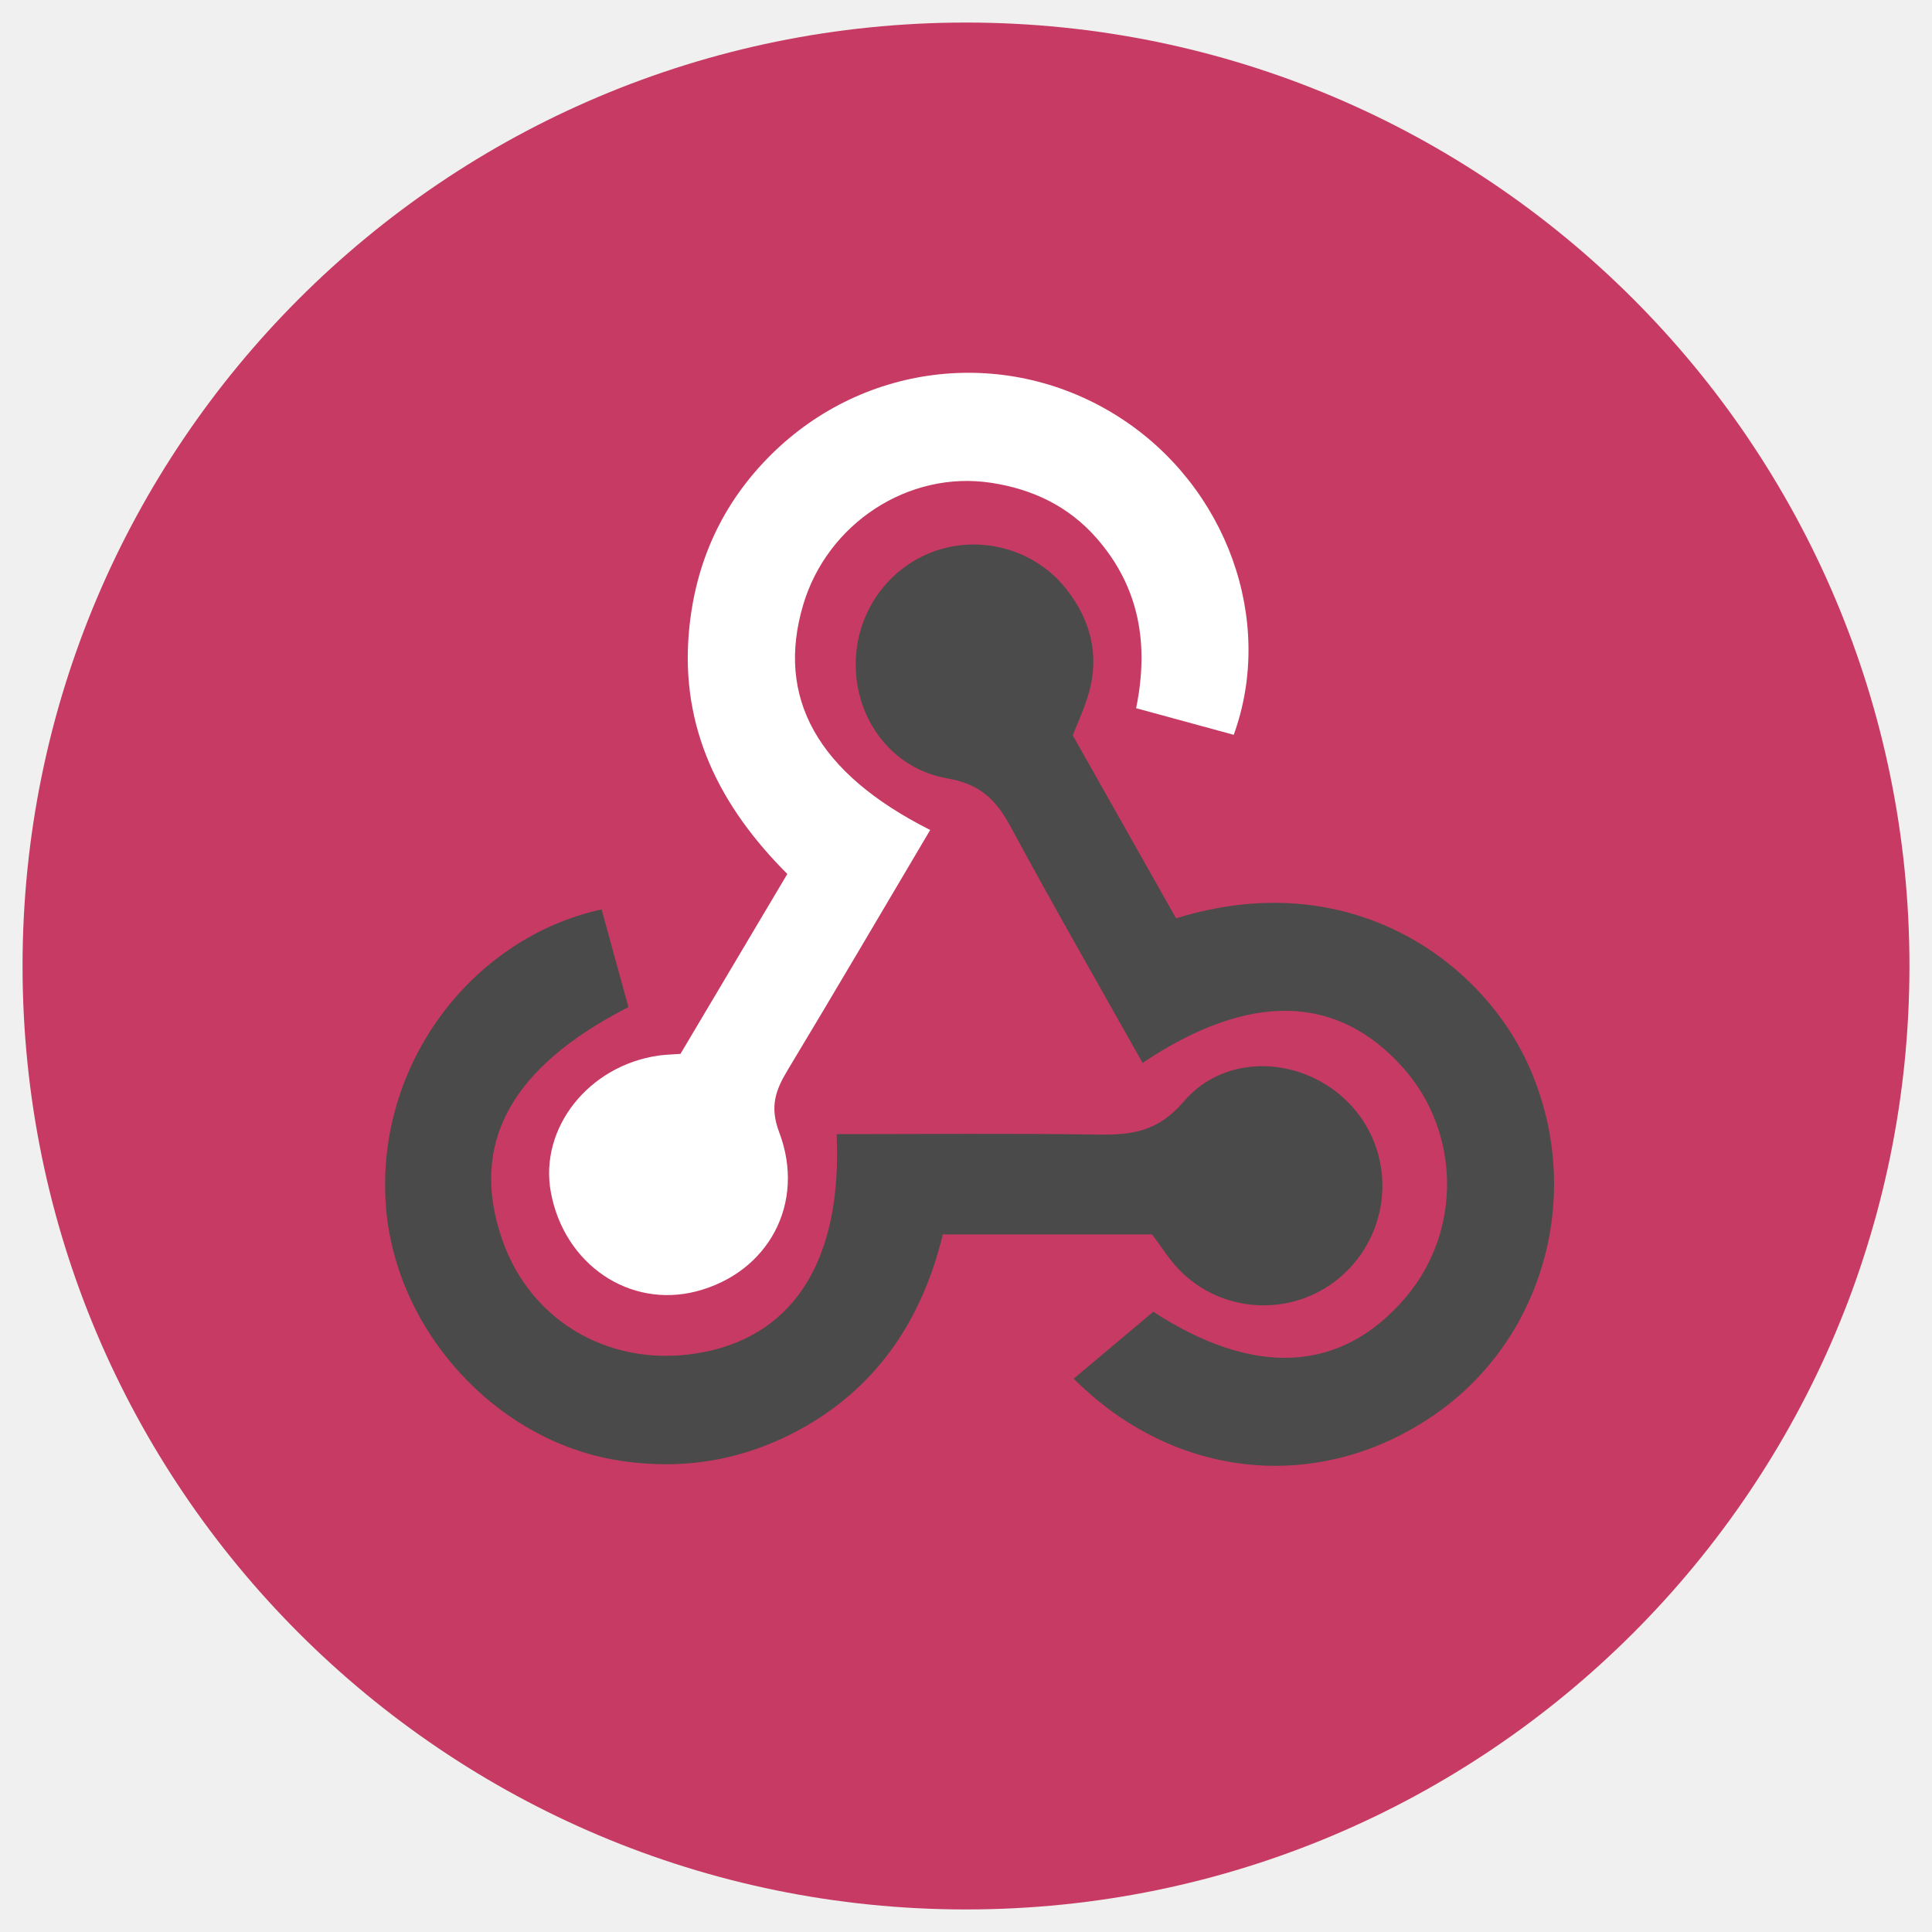
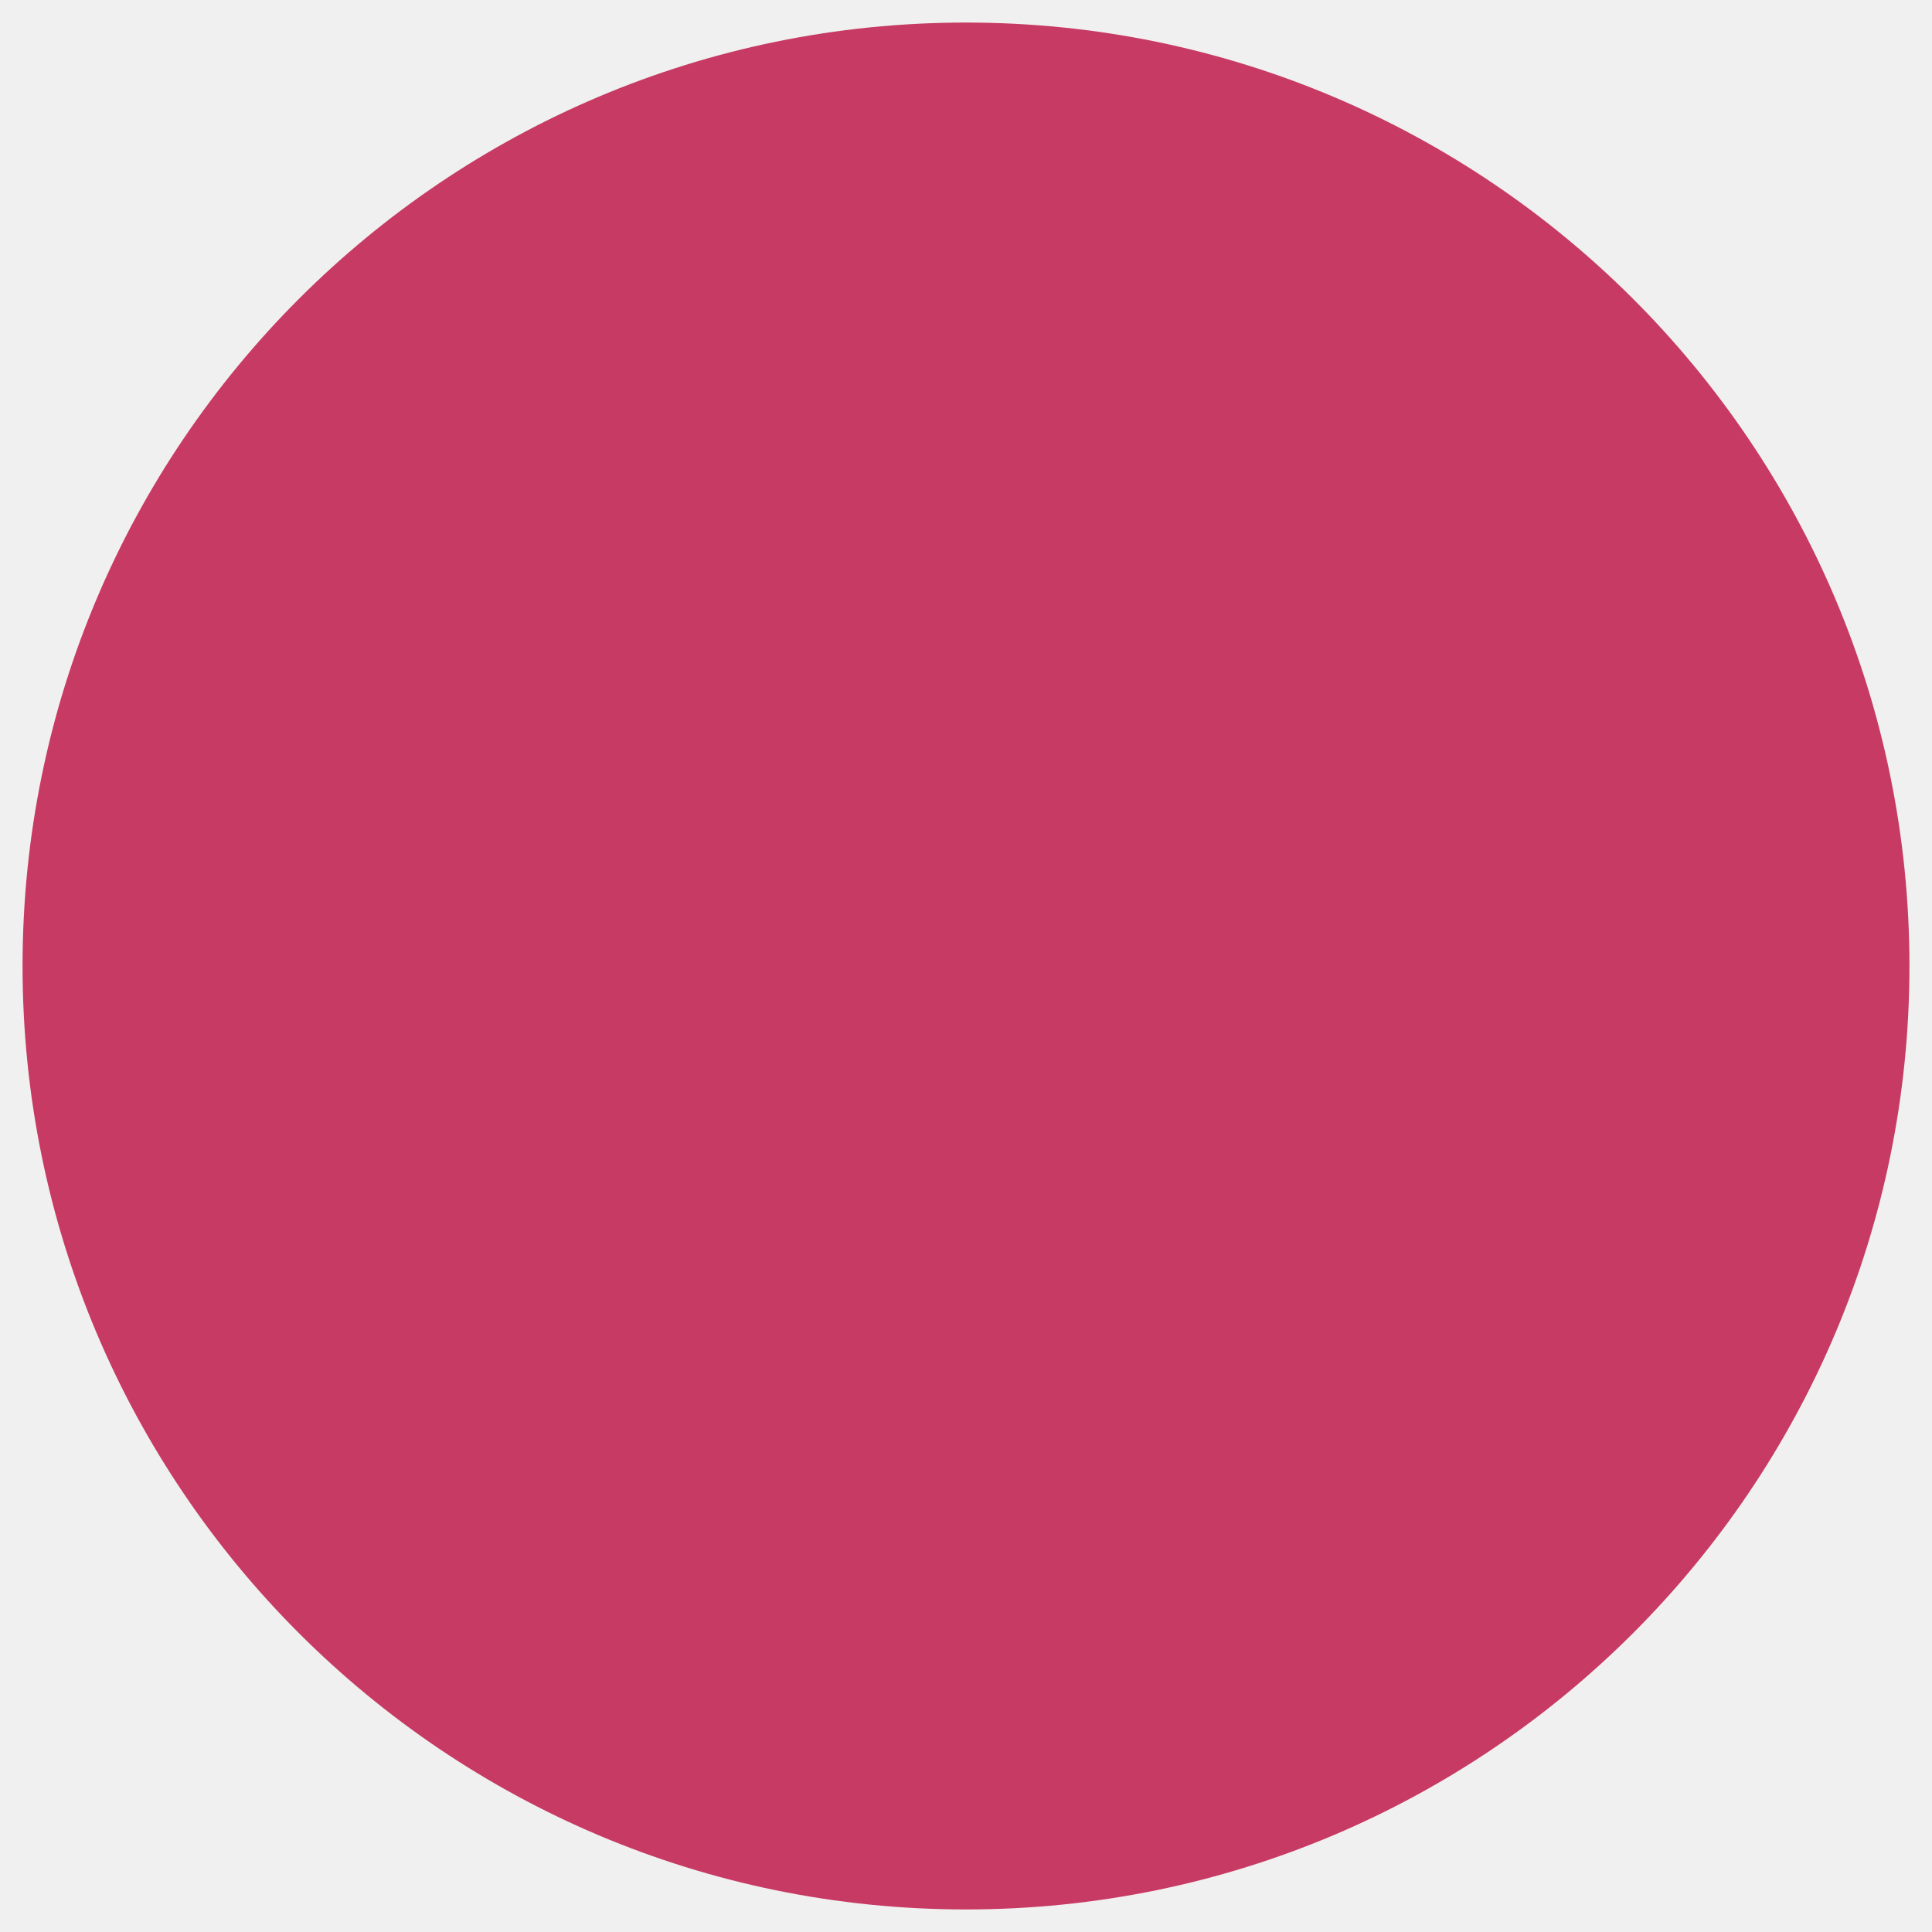
- <svg xmlns="http://www.w3.org/2000/svg" xmlns:xlink="http://www.w3.org/1999/xlink" width="257px" height="257px" viewBox="0 0 257 257" version="1.1">
+ <svg xmlns="http://www.w3.org/2000/svg" xmlns:xlink="http://www.w3.org/1999/xlink" height="257" viewBox="0 0 257 257" width="257">
  <defs>
-     <circle id="path-1" cx="128.5" cy="128.5" r="125.5" />
+     <circle id="a" cx="128.5" cy="128.5" r="125.5" />
+     <mask id="b" fill="#fff">
+       <use fill="none" xlink:href="#a" />
+     </mask>
  </defs>
-   <g id="webhooks/logo" stroke="none" stroke-width="1" fill="none" fill-rule="evenodd">
-     <mask id="mask-2" fill="white">
-       <use xlink:href="#path-1" />
-     </mask>
-     <use id="Mask" fill="#C73A63" xlink:href="#path-1" />
-     <g id="Group" mask="url(#mask-2)">
-       <g transform="translate(51, 49)" id="Shape">
-         <path d="M72.737,61.407 C66.281,72.305 60.096,82.859 53.783,93.334 C52.161,96.023 51.359,98.213 52.655,101.632 C56.23,111.075 51.186,120.264 41.704,122.759 C32.762,125.112 24.051,119.209 22.276,109.595 C20.704,101.085 27.28,92.742 36.622,91.412 C37.405,91.3 38.204,91.287 39.52,91.187 C44.098,83.478 48.787,75.581 53.731,67.255 C44.793,58.329 39.473,47.894 40.65,34.965 C41.483,25.825 45.061,17.927 51.602,11.453 C64.129,-0.943 83.241,-2.951 97.991,6.565 C112.157,15.704 118.645,33.508 113.115,48.746 C108.945,47.61 104.746,46.465 100.129,45.207 C101.866,36.736 100.582,29.128 94.892,22.61 C91.134,18.308 86.31,16.052 80.825,15.221 C69.831,13.553 59.035,20.647 55.832,31.486 C52.196,43.787 57.699,53.835 72.737,61.407 Z" fill="#FFFFFF" />
-         <path d="M91.702,48.817 C96.25,56.874 100.868,65.053 105.444,73.158 C128.577,65.97 146.017,78.831 152.274,92.599 C159.832,109.231 154.666,128.93 139.823,139.191 C124.588,149.725 105.322,147.925 91.824,134.394 C95.264,131.502 98.721,128.597 102.414,125.493 C115.746,134.166 127.406,133.757 136.063,123.488 C143.445,114.728 143.285,101.666 135.689,93.089 C126.923,83.192 115.181,82.89 100.988,92.391 C95.1,81.9 89.11,71.493 83.409,60.927 C81.487,57.366 79.364,55.3 75.031,54.546 C67.795,53.286 63.123,47.046 62.843,40.054 C62.568,33.139 66.624,26.889 72.964,24.454 C79.243,22.041 86.613,23.989 90.837,29.351 C94.289,33.732 95.386,38.663 93.57,44.067 C93.065,45.573 92.411,47.031 91.702,48.817 Z" fill="#4B4B4B" style="mix-blend-mode: multiply;" />
-         <path d="M102.263,115.208 L74.415,115.208 C71.746,126.233 65.981,135.135 56.047,140.796 C48.325,145.195 40.002,146.687 31.143,145.251 C14.833,142.609 1.496,127.863 0.322,111.258 C-1.007,92.448 11.867,75.728 29.026,71.972 C30.211,76.293 31.408,80.655 32.592,84.965 C16.849,93.032 11.4,103.197 15.806,115.906 C19.685,127.091 30.703,133.221 42.666,130.85 C54.883,128.429 61.042,118.233 60.291,101.868 C71.873,101.868 83.464,101.747 95.047,101.927 C99.57,101.998 103.061,101.527 106.469,97.523 C112.079,90.933 122.404,91.527 128.445,97.751 C134.619,104.111 134.324,114.345 127.79,120.437 C121.486,126.315 111.527,126.001 105.629,119.668 C104.417,118.362 103.462,116.812 102.263,115.208 Z" fill="#4A4A4A" style="mix-blend-mode: multiply;" />
+   <g fill="none" fill-rule="evenodd">
+     <use fill="#c73a63" xlink:href="#a" />
+     <g mask="url(#b)">
+       <g transform="translate(51 49)">
+         <path d="m72.737 61.407c-6.455 10.899-12.64 21.453-18.954 31.927-1.621 2.689-2.424 4.879-1.128 8.298 3.576 9.443-1.469 18.632-10.95 21.127-8.942 2.353-17.654-3.549-19.428-13.164-1.572-8.51 5.004-16.853 14.346-18.183.783-.112 1.582-.126 2.898-.225 4.578-7.709 9.268-15.606 14.211-23.933-8.938-8.926-14.258-19.361-13.081-32.29.832-9.14 4.411-17.038 10.952-23.511 12.527-12.396 31.639-14.404 46.389-4.889 14.167 9.14 20.655 26.943 15.124 42.181-4.17-1.136-8.369-2.281-12.986-3.538 1.737-8.472.452-16.08-5.237-22.597-3.759-4.303-8.582-6.558-14.067-7.389-10.995-1.668-21.79 5.426-24.993 16.265-3.636 12.301 1.867 22.349 16.904 29.921z" fill="#fff" />
+         <path d="m91.702 48.817c4.548 8.057 9.165 16.237 13.742 24.341 23.132-7.188 40.573 5.673 46.83 19.442 7.557 16.632 2.391 36.331-12.451 46.591-15.235 10.534-34.501 8.734-47.999-4.797 3.44-2.892 6.897-5.797 10.591-8.901 13.332 8.672 24.992 8.264 33.649-2.005 7.382-8.76 7.222-21.823-.374-30.399-8.766-9.897-20.508-10.199-34.701-.698-5.888-10.49-11.878-20.897-17.579-31.464-1.922-3.561-4.045-5.627-8.378-6.381-7.236-1.26-11.908-7.5-12.188-14.492-.275-6.915 3.78-13.165 10.12-15.6 6.28-2.412 13.649-.465 17.874 4.897 3.452 4.381 4.549 9.312 2.733 14.716-.505 1.506-1.16 2.964-1.868 4.75z" fill="#4b4b4b" />
+         <path d="m102.263 115.208h-27.847c-2.669 11.025-8.434 19.927-18.368 25.588-7.722 4.4-16.045 5.891-24.904 4.455-16.31-2.642-29.647-17.388-30.821-33.993-1.329-18.81 11.545-35.53 28.704-39.285 1.185 4.321 2.382 8.683 3.566 12.993-15.744 8.067-21.192 18.231-16.786 30.941 3.879 11.185 14.897 17.315 26.86 14.944 12.217-2.421 18.376-12.618 17.625-28.982 11.582 0 23.173-.121 34.756.059 4.523.071 8.014-.4 11.422-4.404 5.61-6.59 15.935-5.995 21.977.228 6.174 6.36 5.878 16.594-.656 22.686-6.304 5.878-16.263 5.564-22.161-.769-1.212-1.306-2.167-2.856-3.367-4.46z" fill="#4a4a4a" />
      </g>
    </g>
  </g>
</svg>
